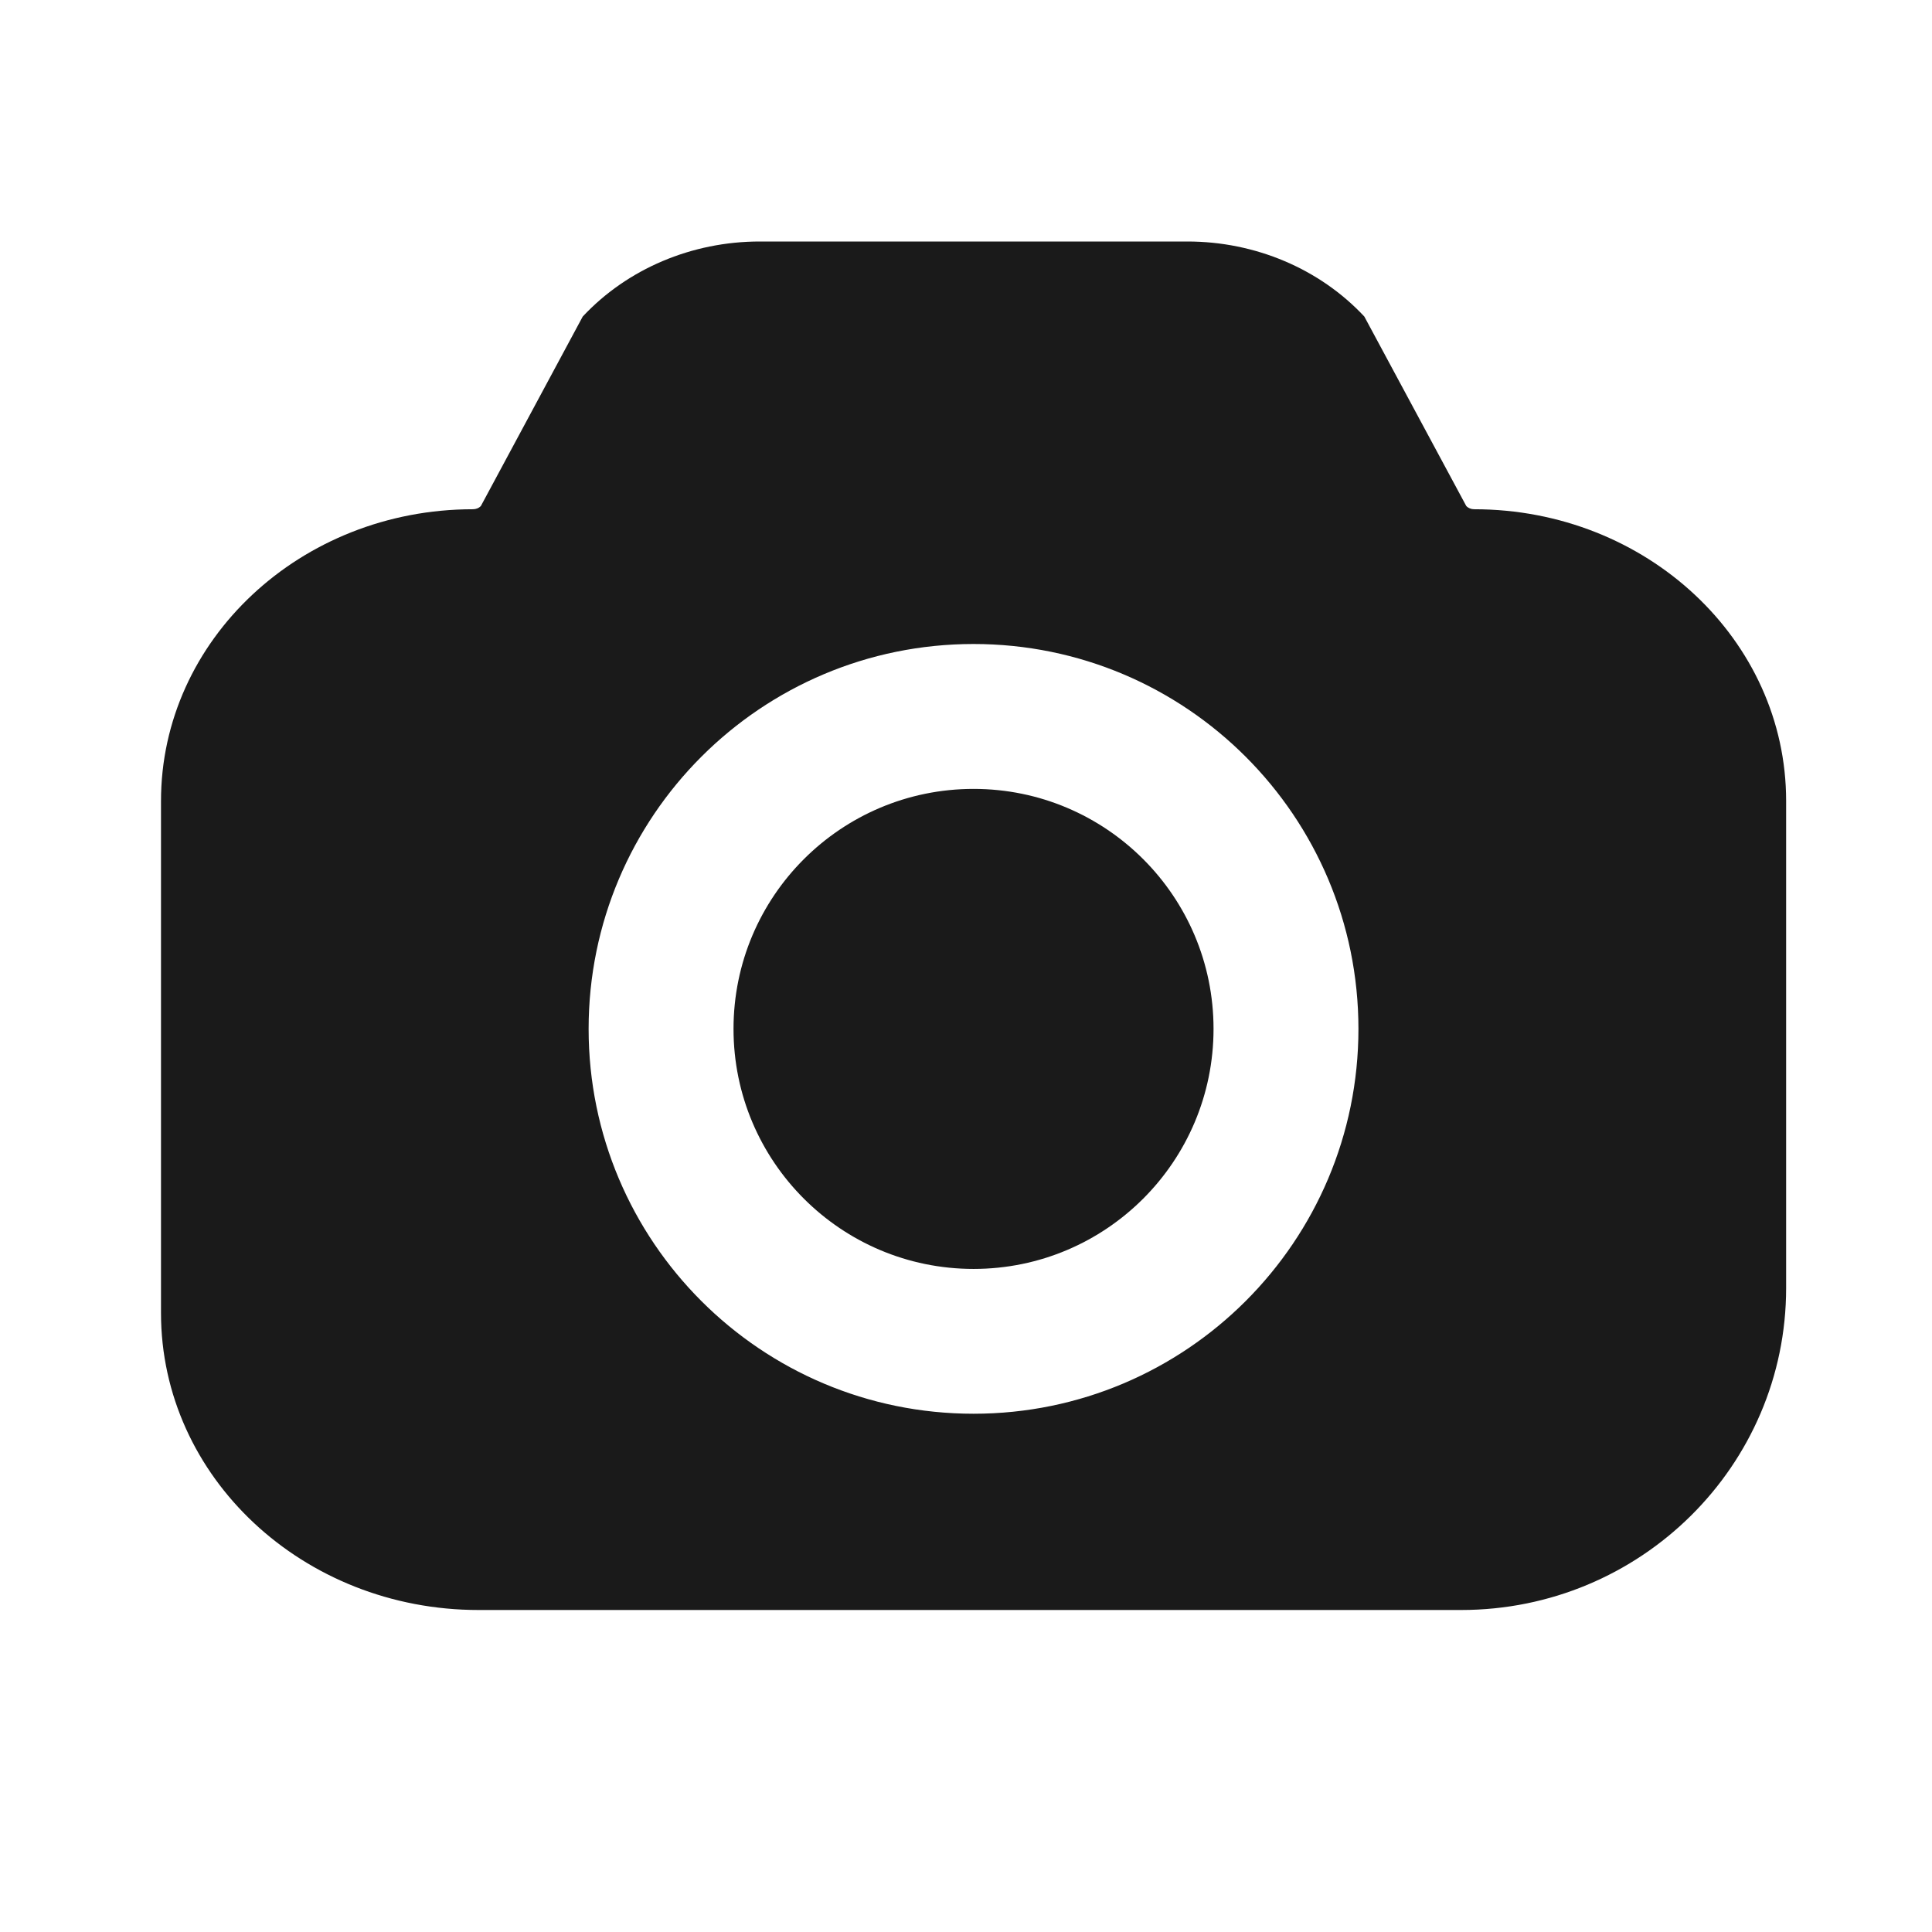
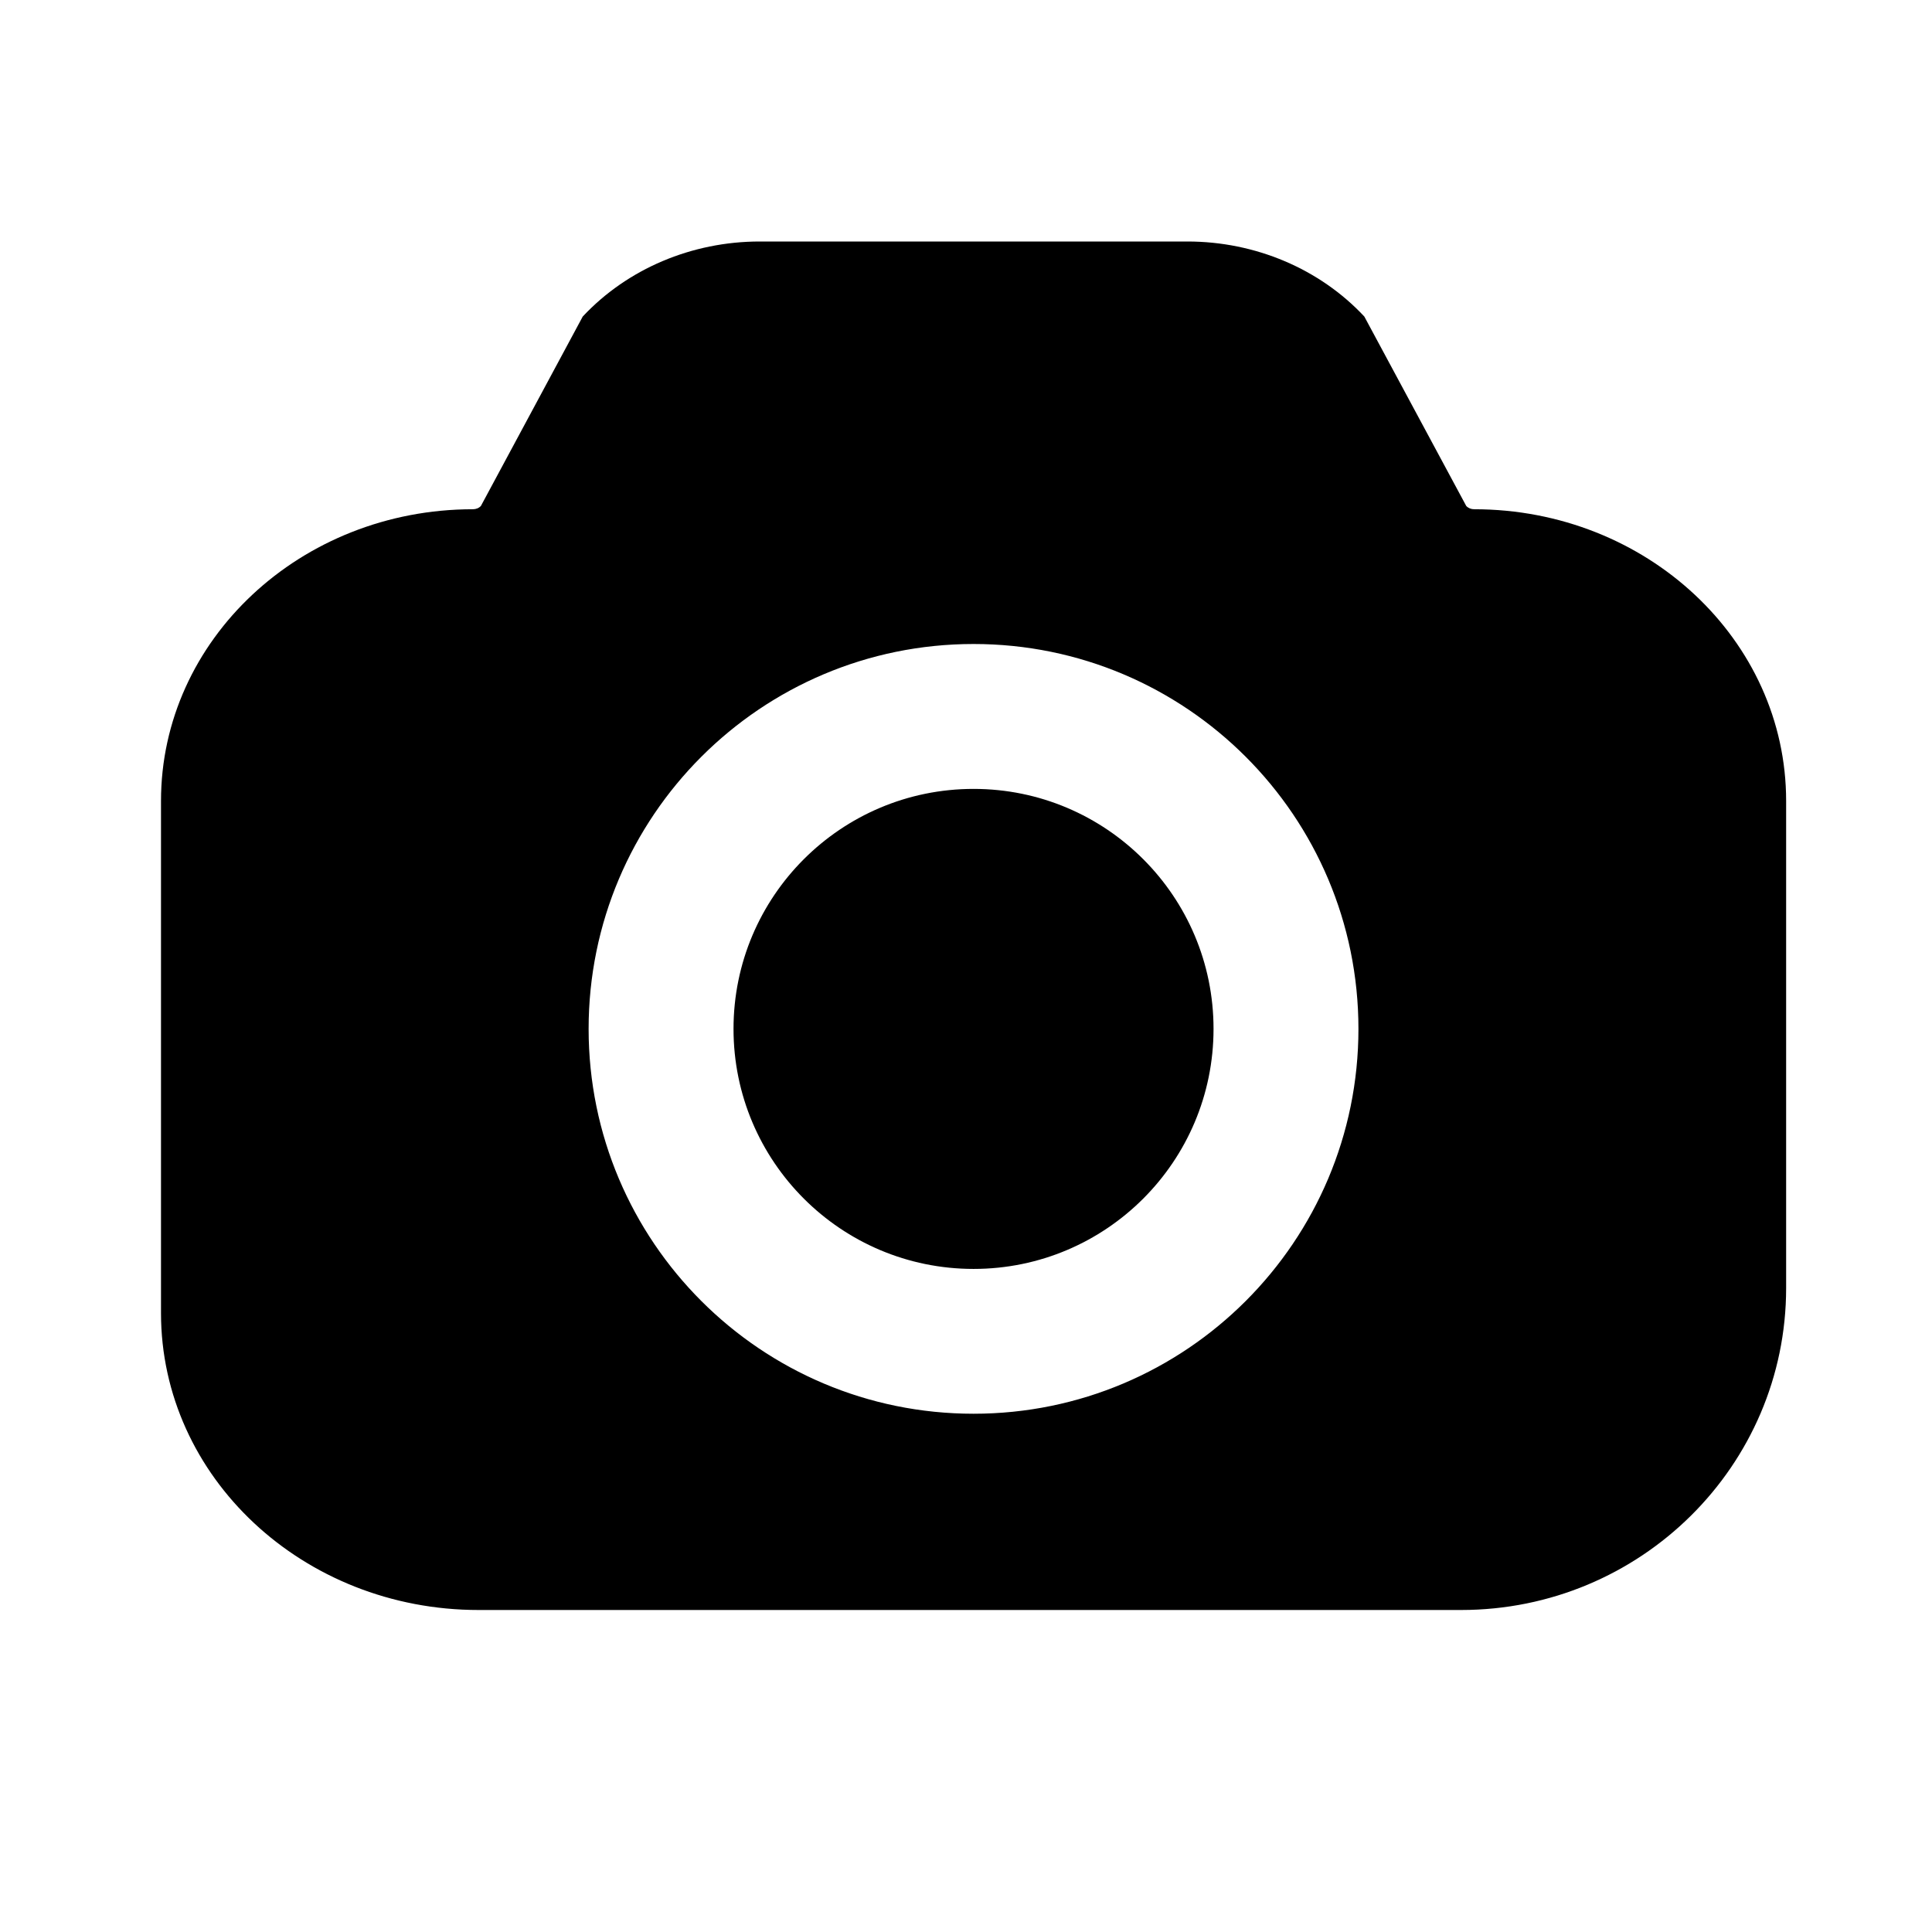
<svg xmlns="http://www.w3.org/2000/svg" width="24" height="24" viewBox="0 0 24 24" fill="none">
-   <path d="M14.751 3C15.593 3 16.394 3.339 16.948 3.932L18.214 6.285C18.239 6.312 18.275 6.326 18.312 6.326C20.453 6.326 22.188 7.949 22.188 9.95V16C22.188 18.209 20.38 20 18.15 20H5.945C3.766 20 2 18.349 2 16.311V9.95C2 7.949 3.735 6.326 5.875 6.326C5.913 6.326 5.949 6.312 5.974 6.285L7.239 3.932C7.794 3.339 8.595 3 9.437 3H14.751ZM12.094 8C9.453 8 7.312 10.141 7.312 12.781C7.312 15.422 9.453 17.562 12.094 17.562C14.734 17.562 16.875 15.422 16.875 12.781C16.875 10.141 14.734 8 12.094 8ZM12.094 9.8C13.74 9.8 15.075 11.135 15.075 12.781C15.075 14.428 13.74 15.763 12.094 15.763C10.447 15.763 9.112 14.428 9.112 12.781C9.112 11.135 10.447 9.8 12.094 9.8Z" fill="#1A1A1A" />
+   <path d="M14.751 3C15.593 3 16.394 3.339 16.948 3.932L18.214 6.285C18.239 6.312 18.275 6.326 18.312 6.326C20.453 6.326 22.188 7.949 22.188 9.95V16C22.188 18.209 20.38 20 18.15 20H5.945C3.766 20 2 18.349 2 16.311V9.95C2 7.949 3.735 6.326 5.875 6.326C5.913 6.326 5.949 6.312 5.974 6.285L7.239 3.932C7.794 3.339 8.595 3 9.437 3H14.751ZM12.094 8C9.453 8 7.312 10.141 7.312 12.781C7.312 15.422 9.453 17.562 12.094 17.562C14.734 17.562 16.875 15.422 16.875 12.781C16.875 10.141 14.734 8 12.094 8ZM12.094 9.8C13.74 9.8 15.075 11.135 15.075 12.781C15.075 14.428 13.74 15.763 12.094 15.763C10.447 15.763 9.112 14.428 9.112 12.781C9.112 11.135 10.447 9.8 12.094 9.8Z" fill="currentColor" />
</svg>
